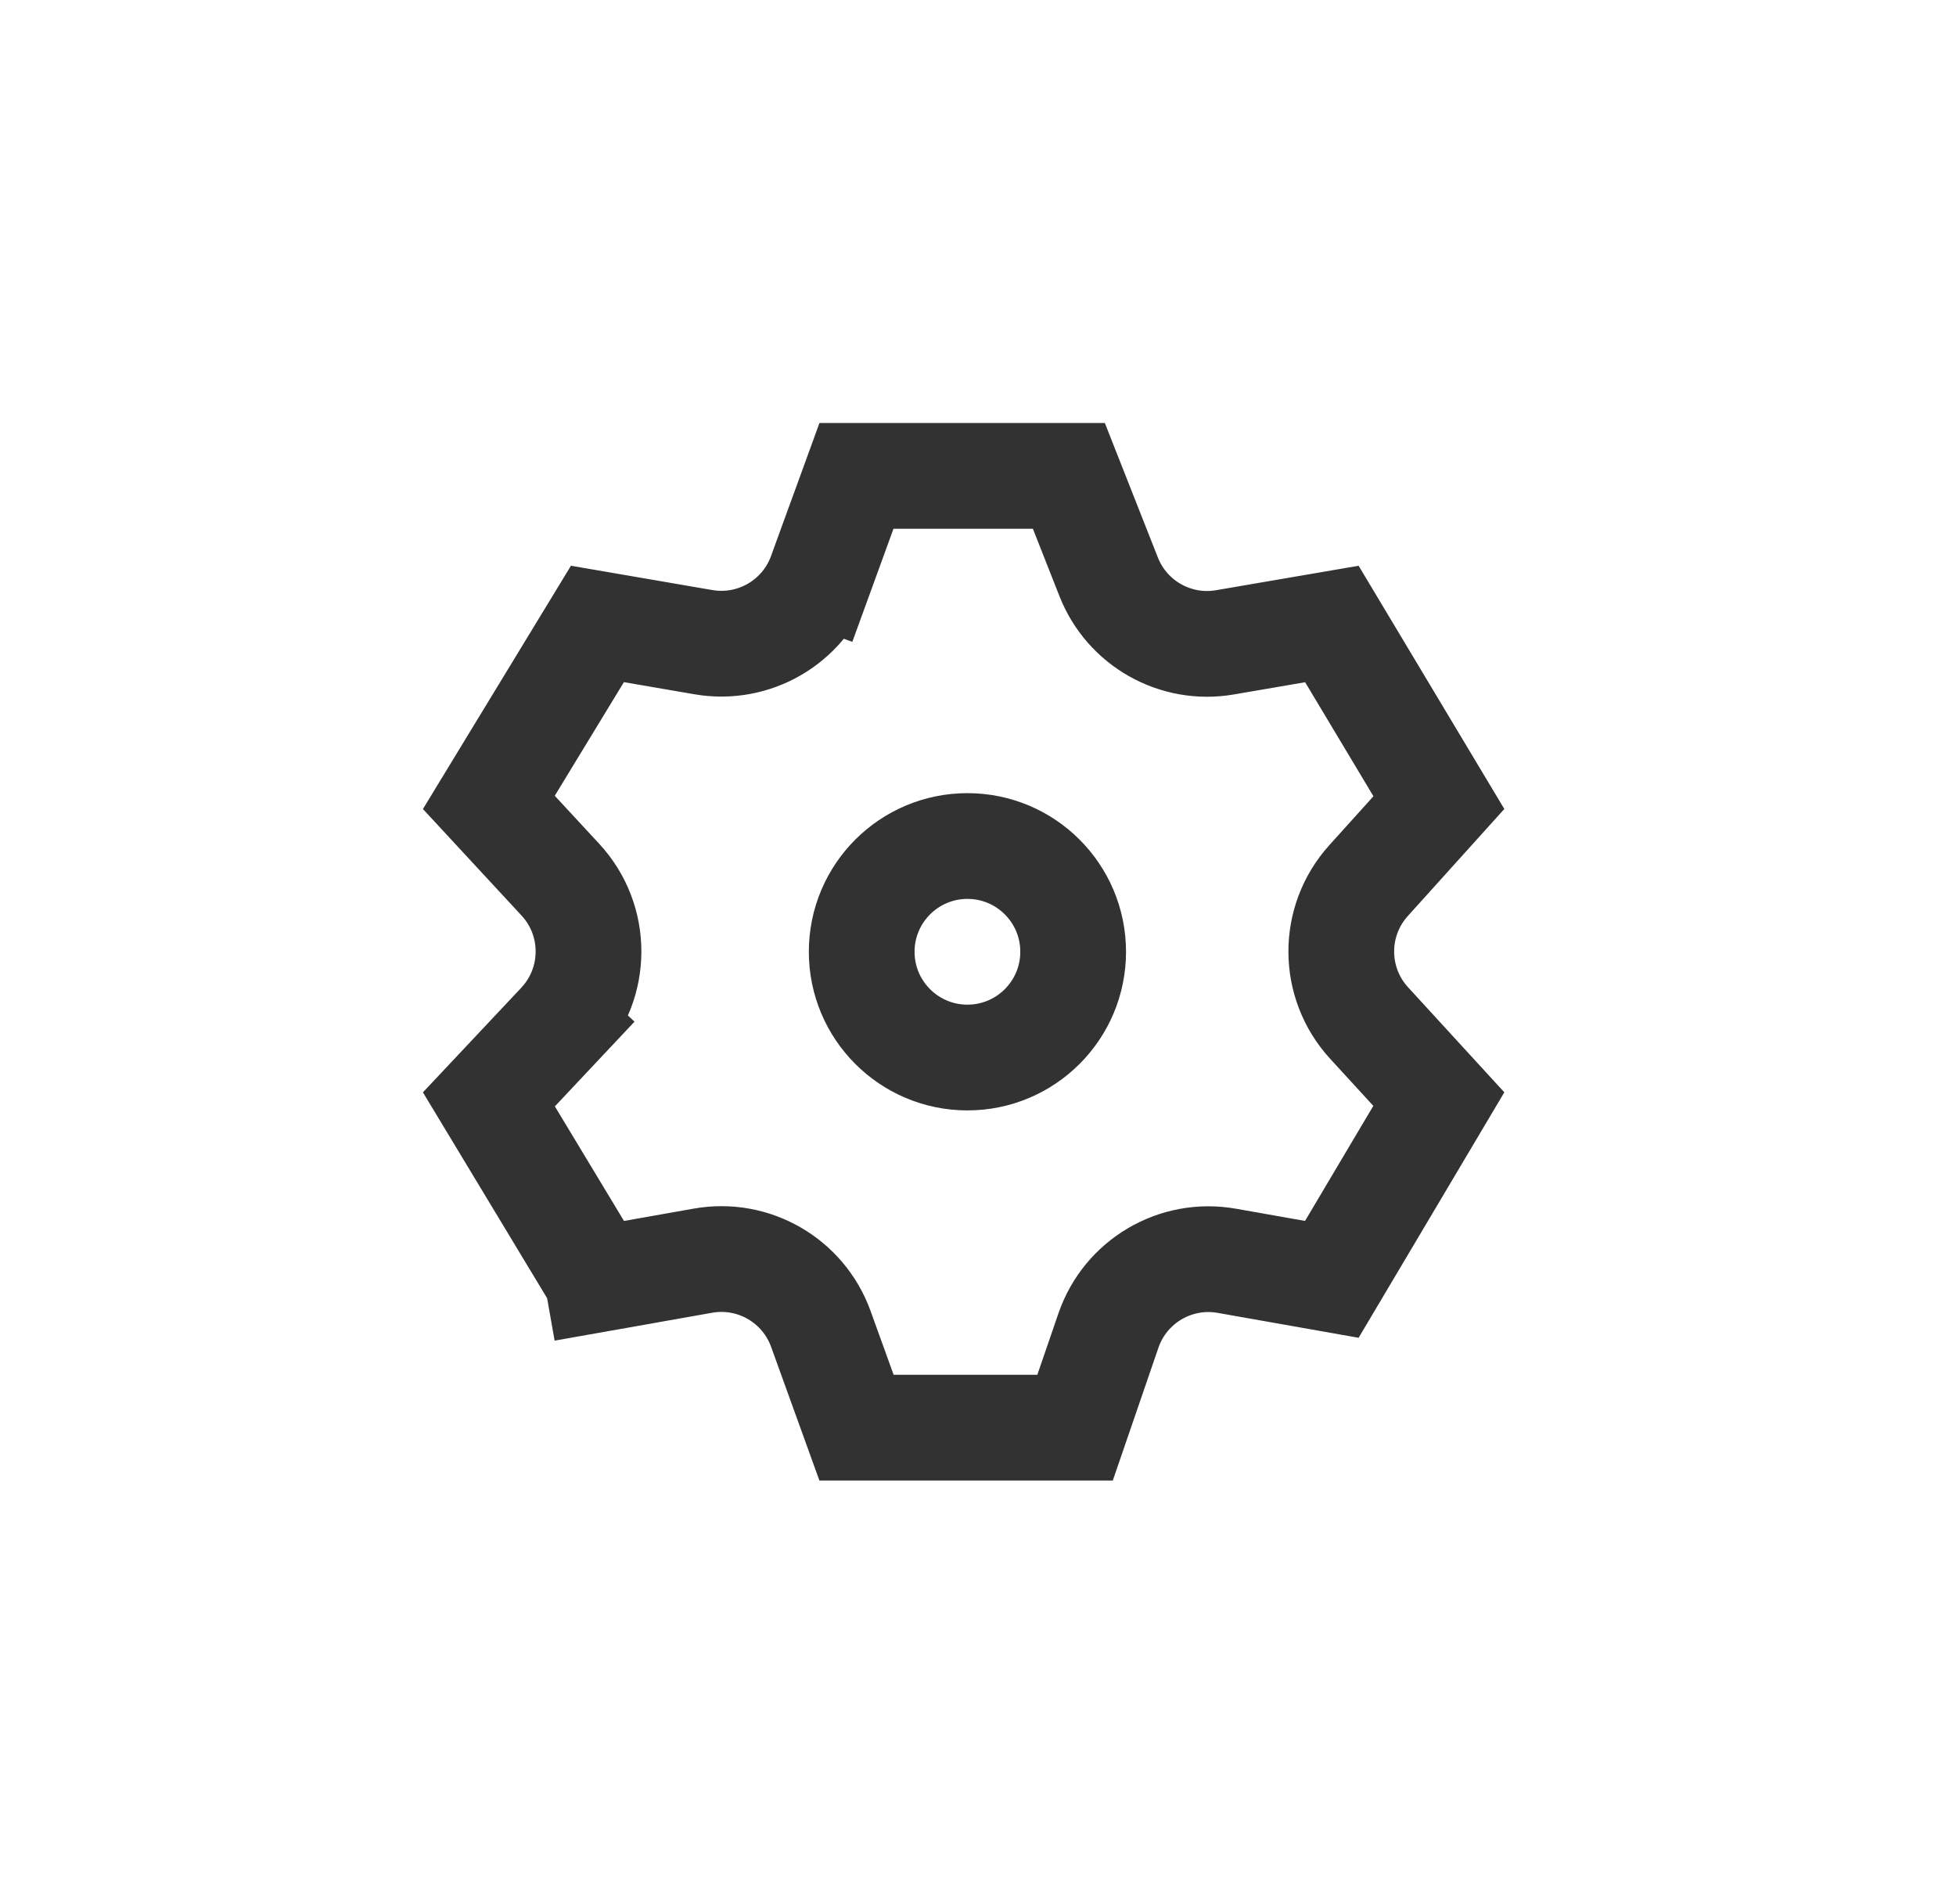
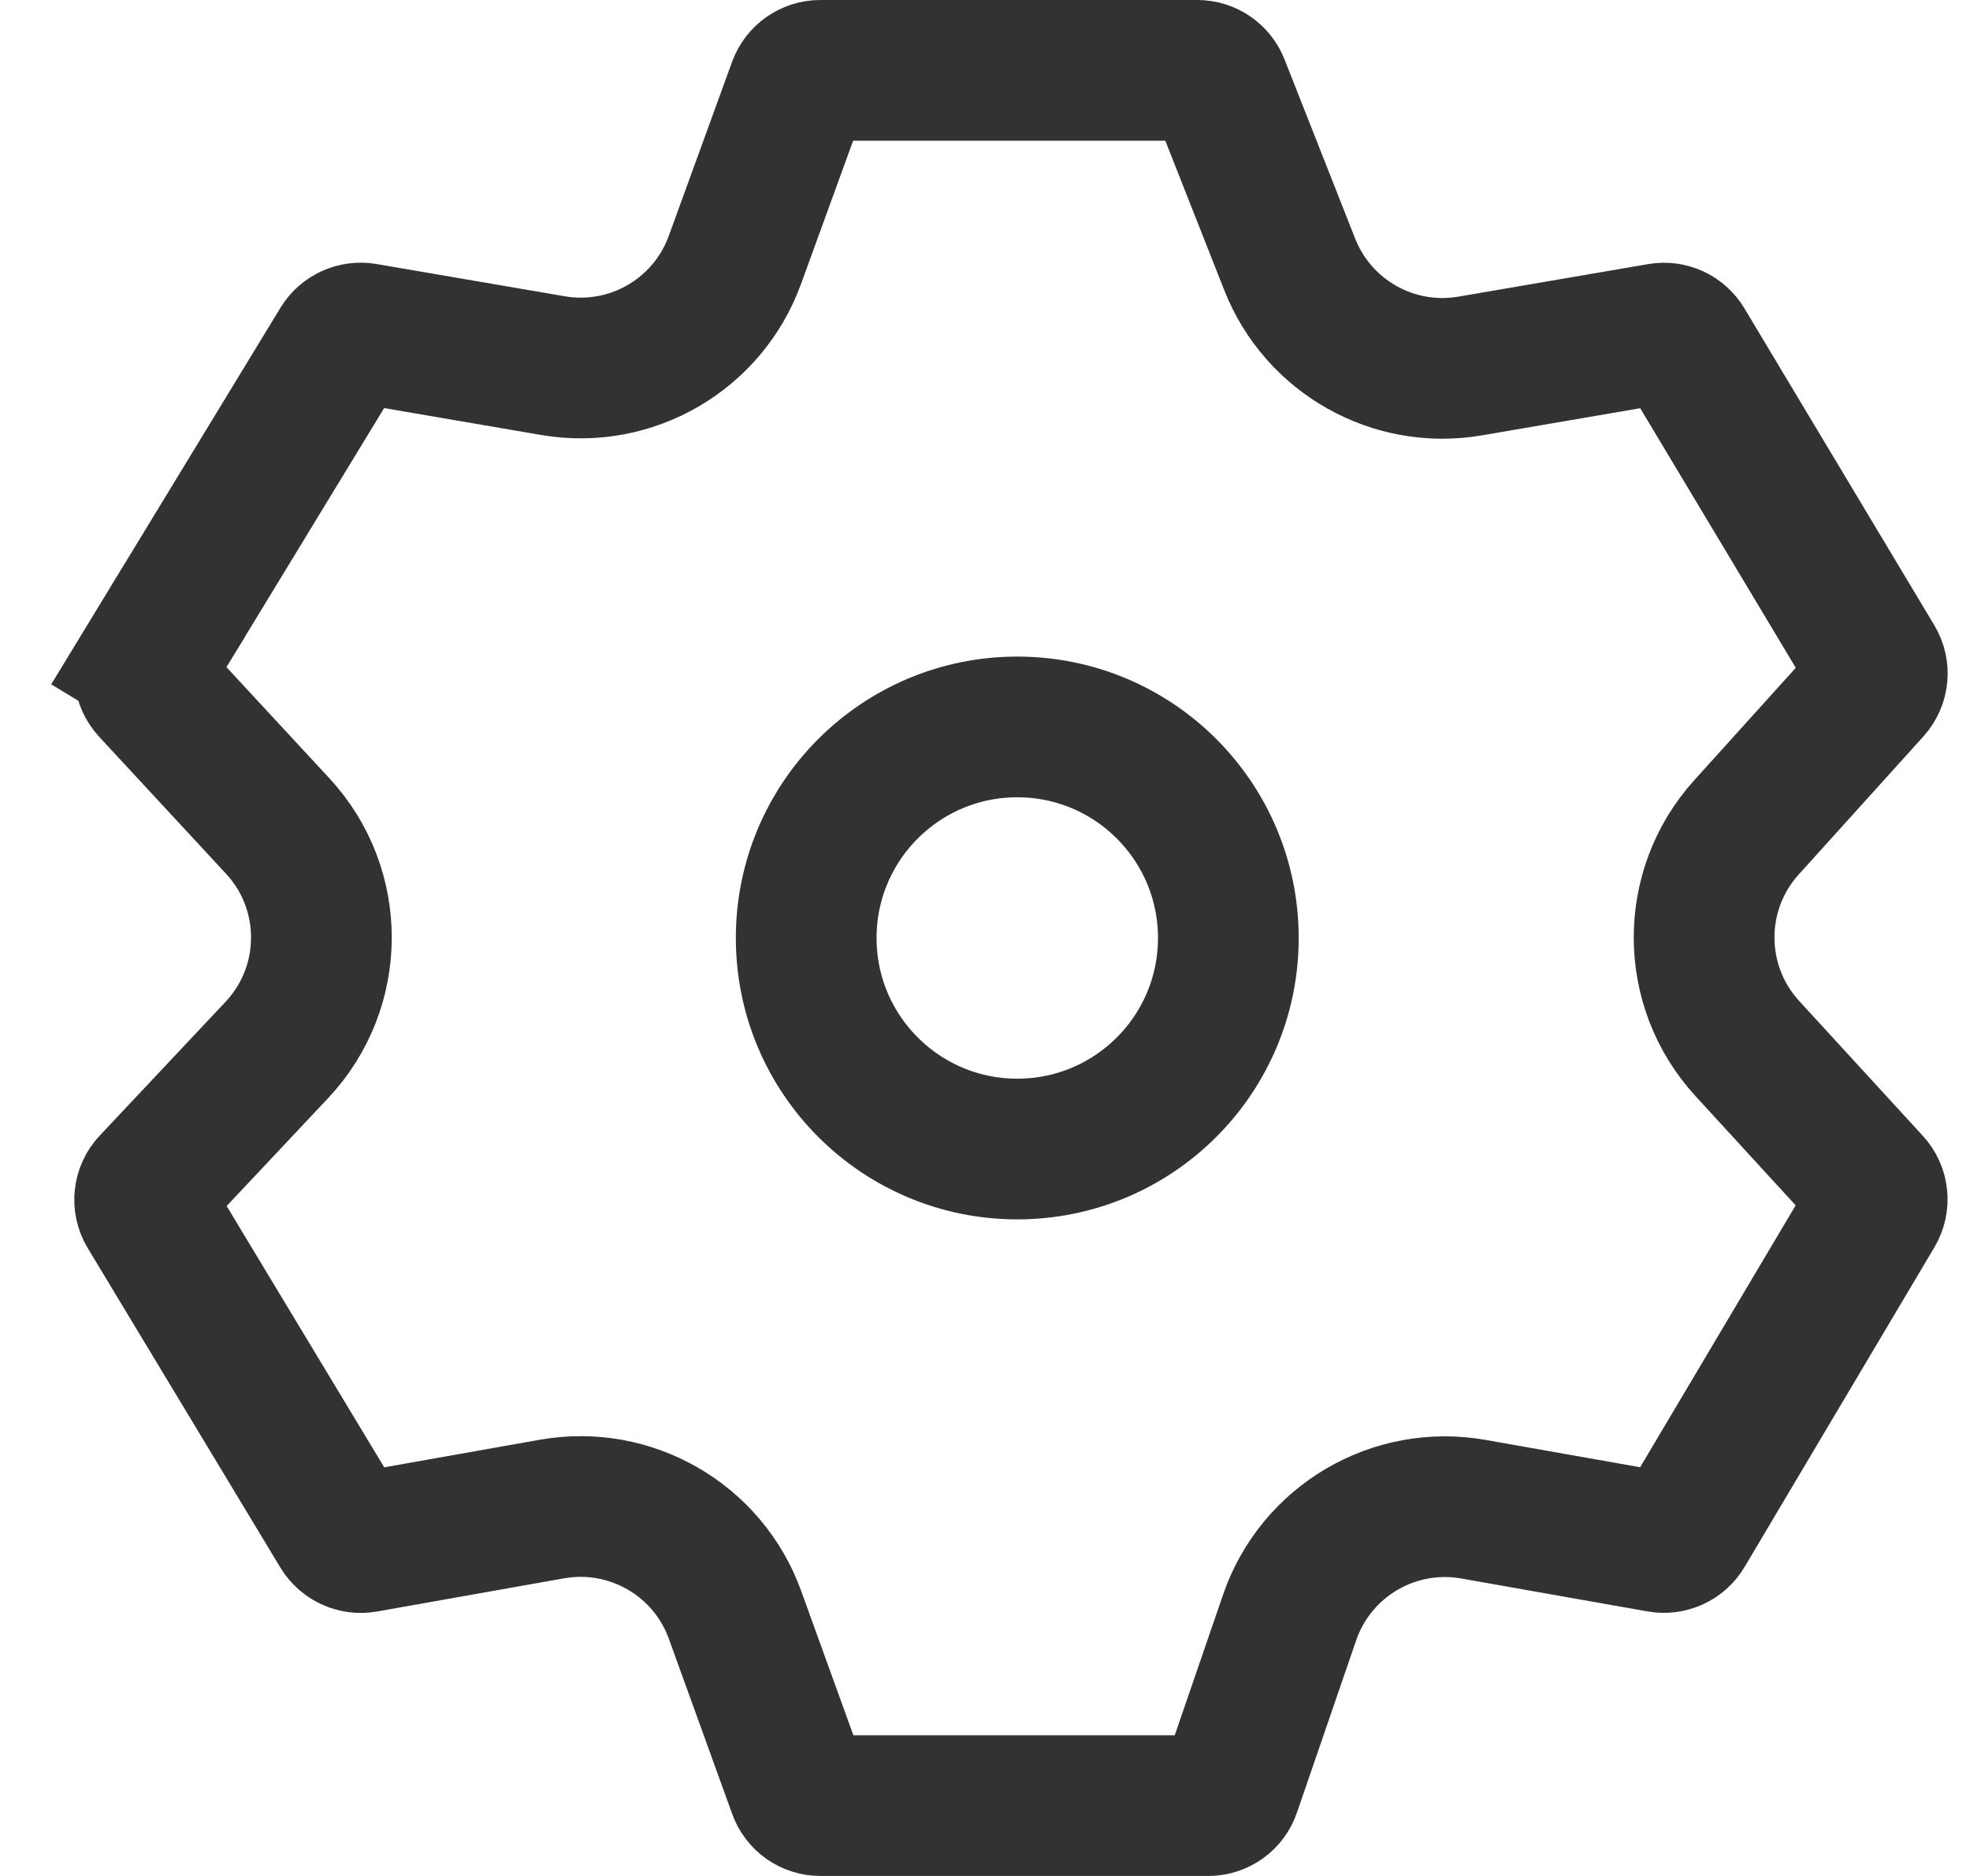
- <svg xmlns="http://www.w3.org/2000/svg" width="37" height="36" viewBox="0 0 37 36" fill="none">
-   <path d="M15.525 10.857L14.585 10.515L15.525 10.857L16.201 9L20.219 9L20.972 10.91C21.319 11.791 22.237 12.308 23.17 12.148L25.194 11.801L27.218 15.179L25.887 16.655C25.196 17.421 25.201 18.586 25.897 19.346L27.217 20.786L25.193 24.195L23.206 23.844C22.237 23.673 21.287 24.232 20.967 25.164L20.336 27H16.202L15.527 25.132C15.196 24.217 14.255 23.672 13.297 23.842L11.302 24.195L11.476 25.18L11.302 24.195L9.248 20.791L10.589 19.365L9.861 18.68L10.589 19.365C11.309 18.599 11.314 17.407 10.6 16.636L9.247 15.175L11.301 11.8L13.308 12.145C14.261 12.308 15.195 11.766 15.525 10.857Z" stroke="#323232" stroke-width="2" />
-   <circle cx="18.3" cy="18" r="2" stroke="#323232" stroke-width="2" />
+ <svg xmlns="http://www.w3.org/2000/svg" width="21" height="20" viewBox="0 0 21 20" fill="none">
+   <path d="M8.509 0.915C8.545 0.816 8.639 0.75 8.744 0.75H12.763C12.866 0.75 12.958 0.813 12.995 0.908L13.748 2.818C14.052 3.59 14.855 4.042 15.672 3.902L17.696 3.555C17.797 3.537 17.899 3.584 17.952 3.673L19.976 7.051C20.033 7.145 20.021 7.265 19.948 7.347L18.616 8.822C18.012 9.492 18.016 10.512 18.625 11.177L19.945 12.617C20.02 12.698 20.032 12.819 19.976 12.914L17.952 16.323C17.899 16.412 17.796 16.459 17.693 16.441L15.707 16.09C14.858 15.94 14.027 16.43 13.747 17.245L13.116 19.081C13.082 19.182 12.987 19.25 12.88 19.25H8.746C8.64 19.25 8.546 19.184 8.511 19.085L7.835 17.216C7.546 16.416 6.722 15.94 5.884 16.088L3.889 16.442C3.787 16.46 3.685 16.413 3.631 16.325L1.578 12.92C1.52 12.824 1.533 12.701 1.61 12.62L2.951 11.194C3.581 10.524 3.585 9.48 2.96 8.806L1.607 7.345C1.531 7.263 1.519 7.14 1.577 7.045L0.936 6.655L1.577 7.045L3.631 3.67C3.684 3.583 3.786 3.537 3.887 3.554L5.894 3.898C6.728 4.041 7.545 3.567 7.834 2.771L8.509 0.915Z" stroke="#323232" stroke-width="1.5" />
+   <circle cx="10.844" cy="10" r="2.25" stroke="#323232" stroke-width="1.5" />
</svg>
